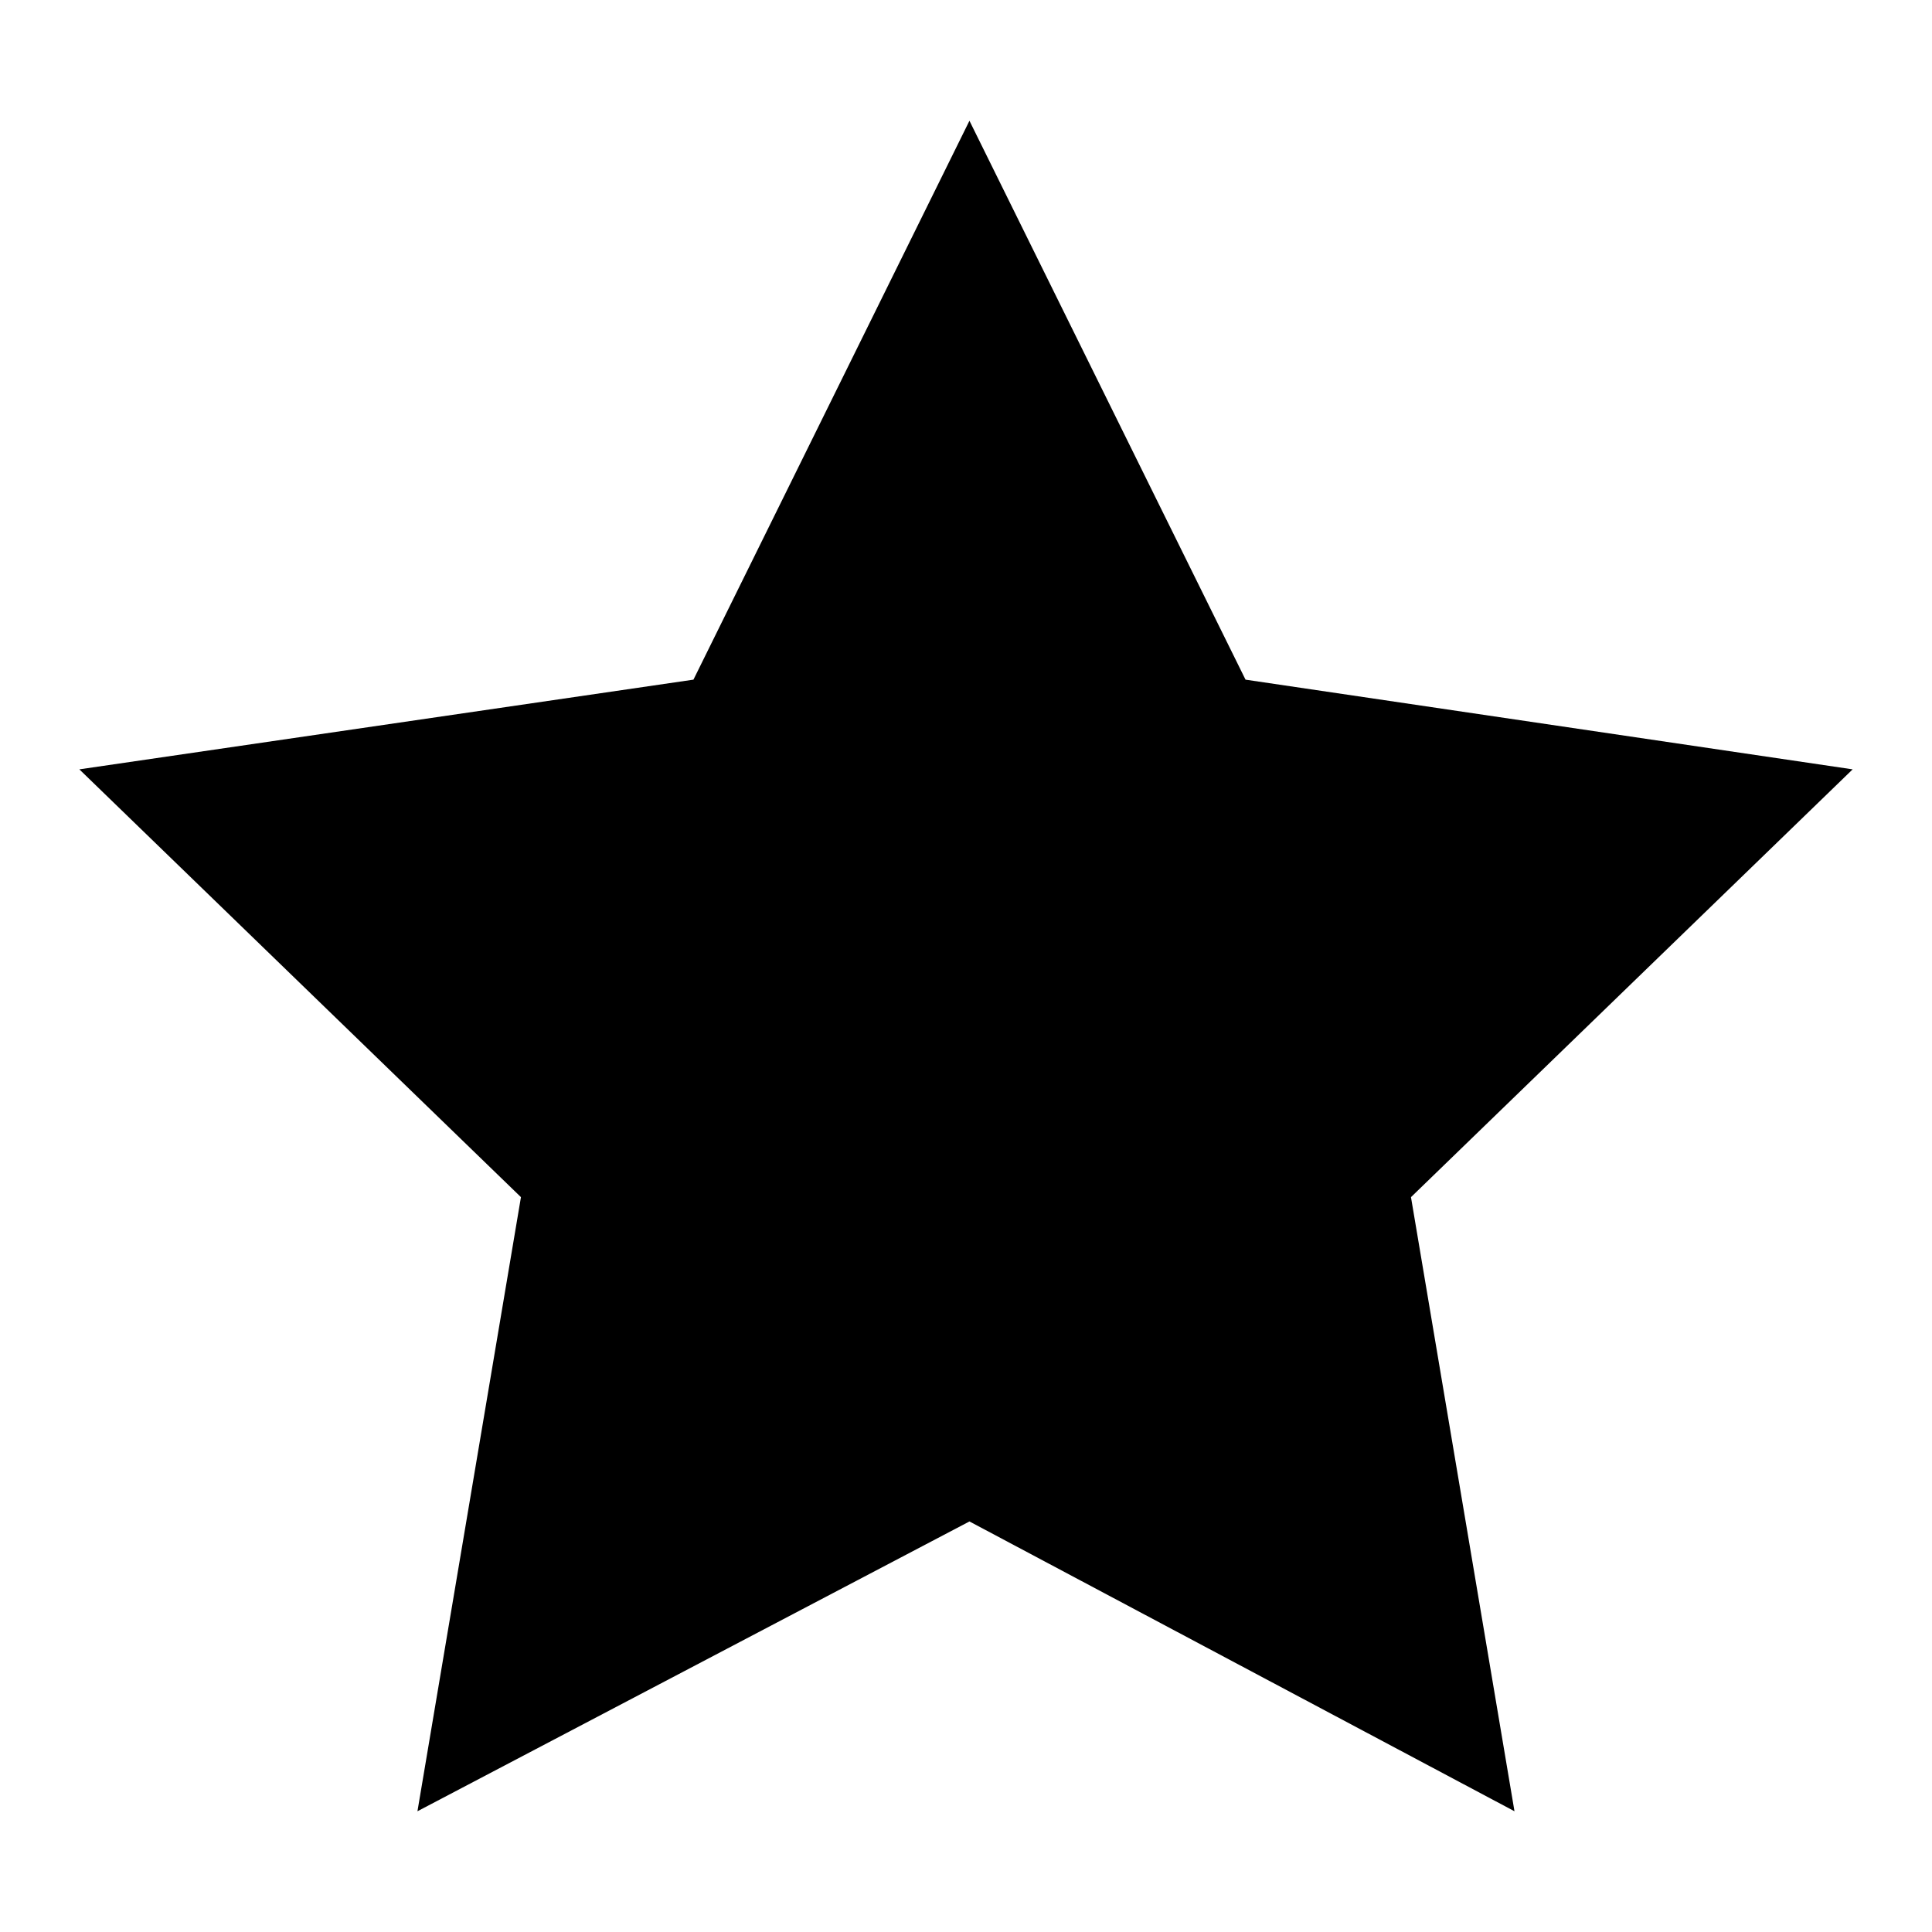
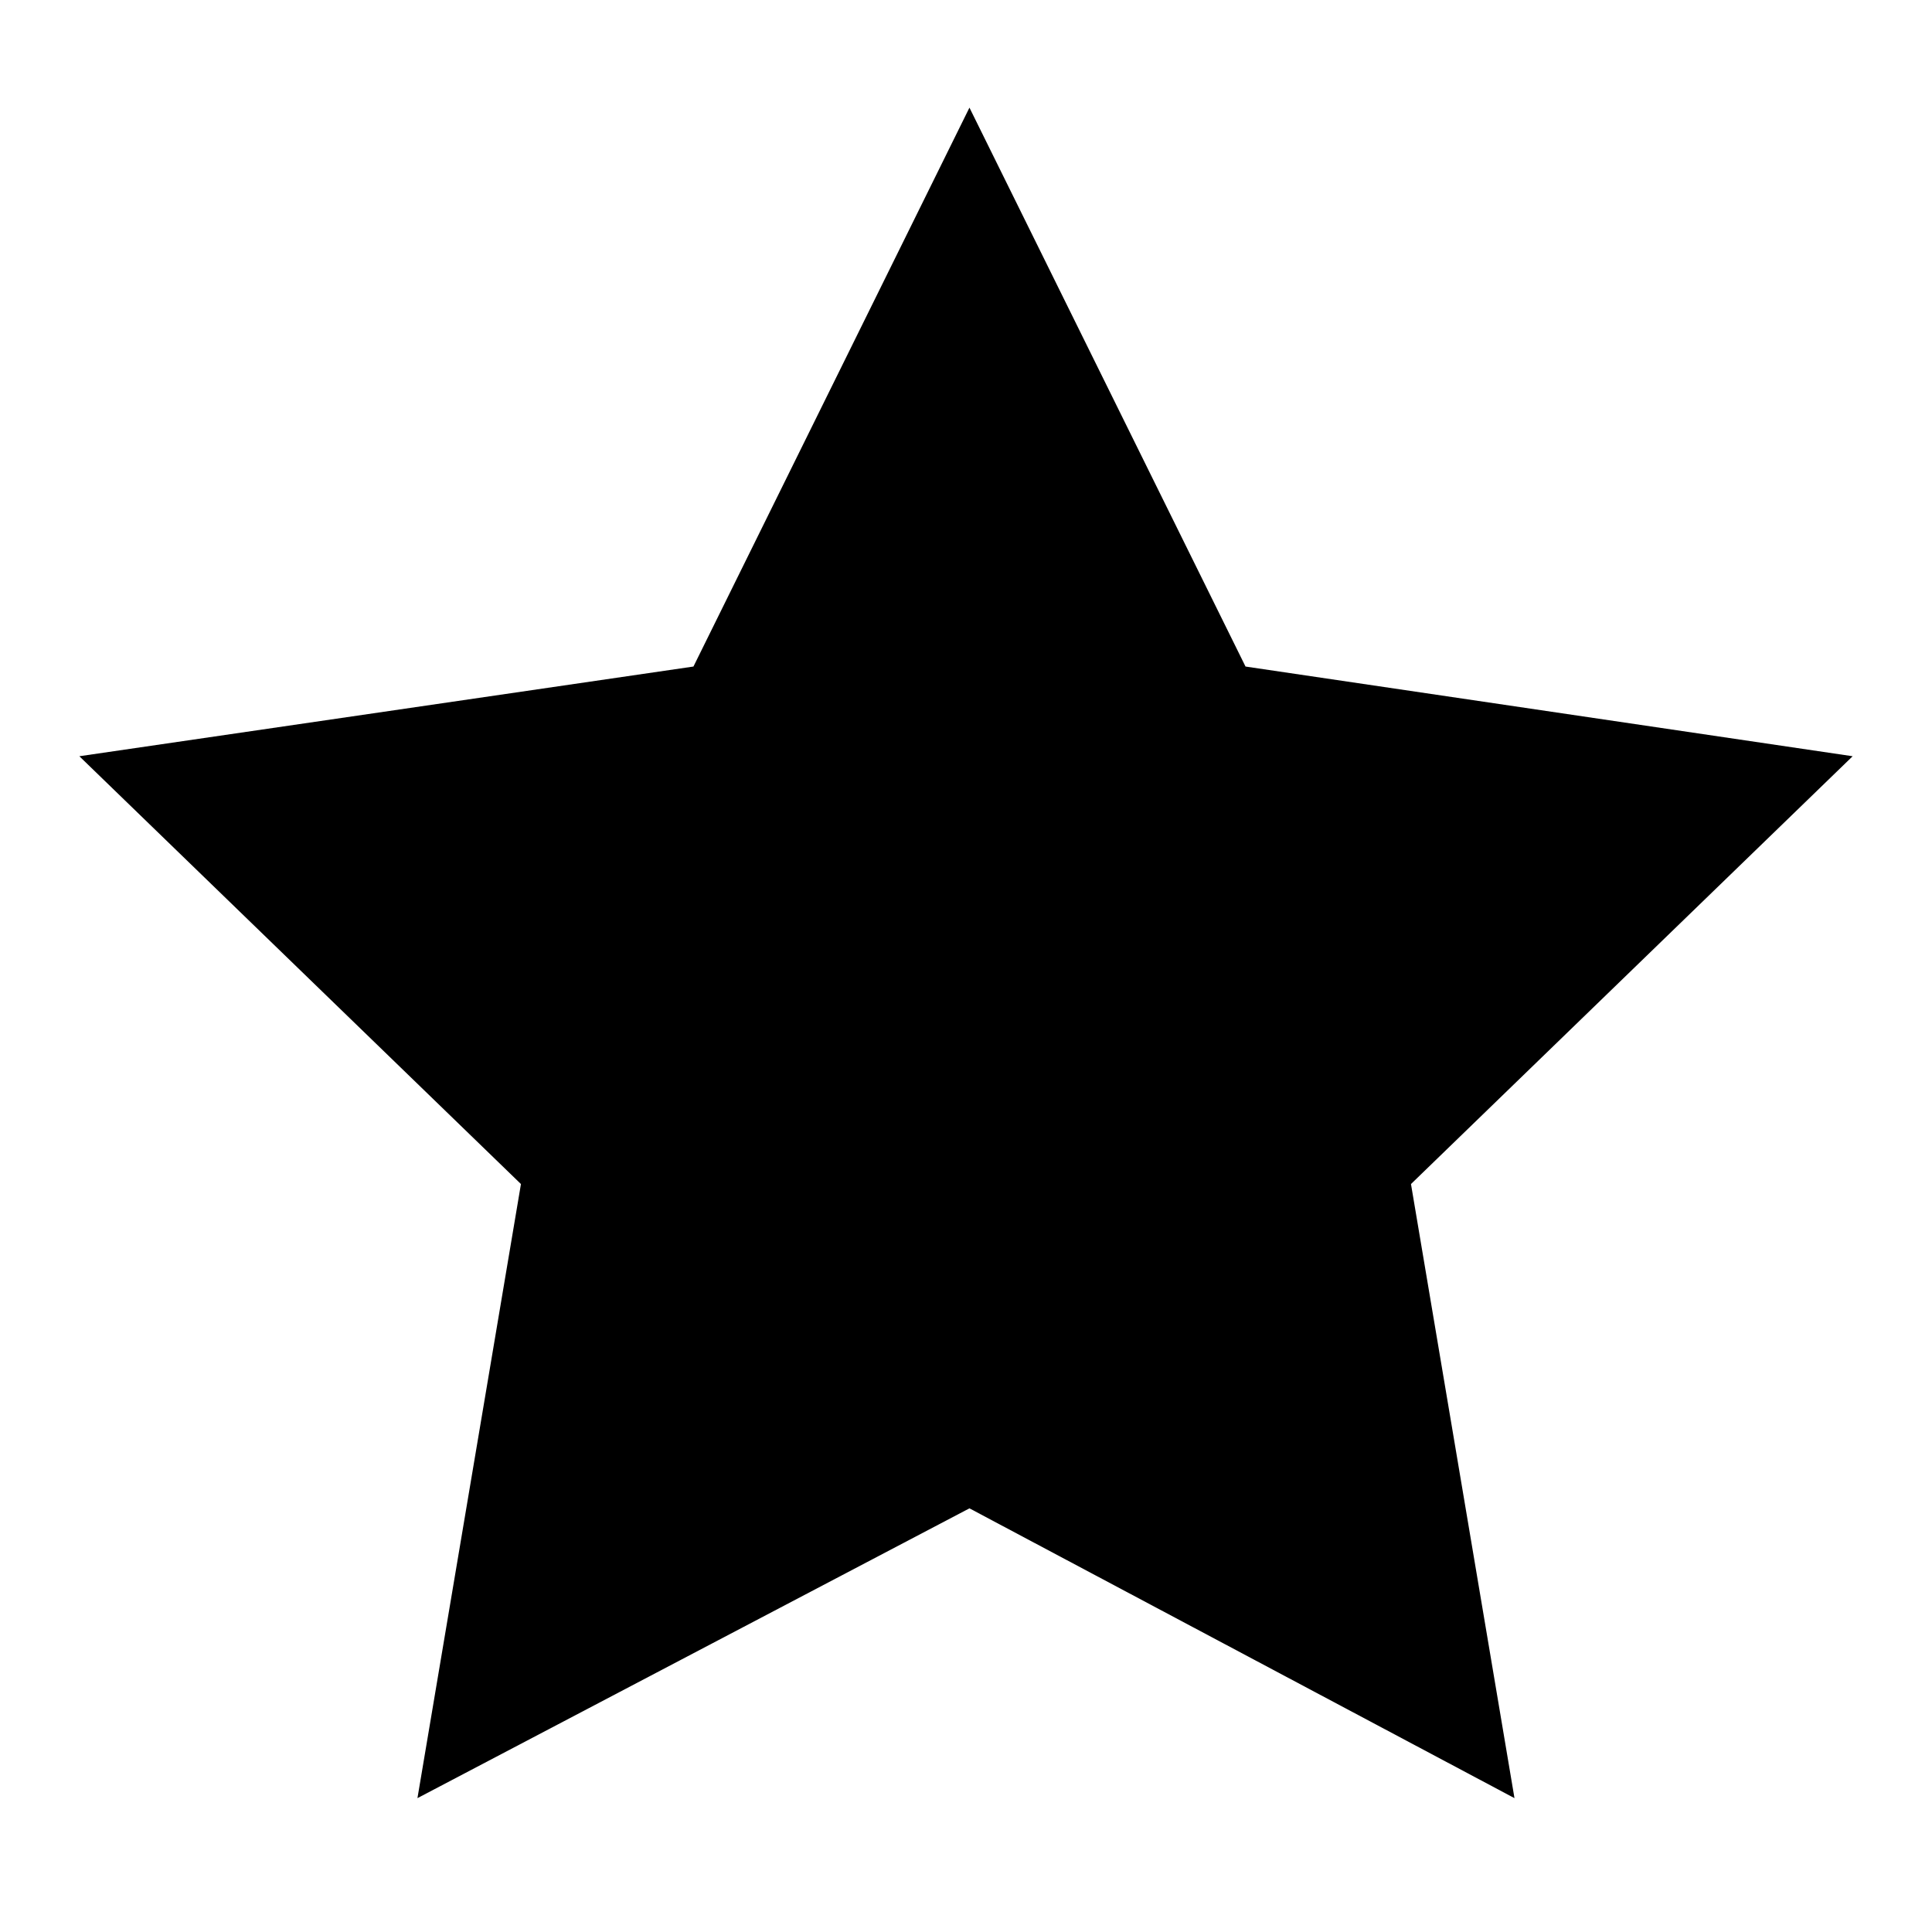
- <svg xmlns="http://www.w3.org/2000/svg" version="1.1" x="0px" y="0px" width="28px" height="28px" viewBox="-1.15 -1.75 28 28">
-   <defs>
- </defs>
-   <polygon points="12.9,0 16.901,8.1 25.7,9.4 19.299,15.6 20.799,24.5 12.9,20.3 4.9,24.5 6.4,15.6 0,9.4 8.9,8.1 " />
+ <svg xmlns="http://www.w3.org/2000/svg" width="28" height="28" viewBox="-1.15 -1.75 28 28">
+   <path d="M16.901 7.91l8.799 1.3-6.401 6.2 1.5 8.9-7.899-4.2-8 4.2 1.5-8.9L0 9.21l8.9-1.3 4-8.1z" />
</svg>
